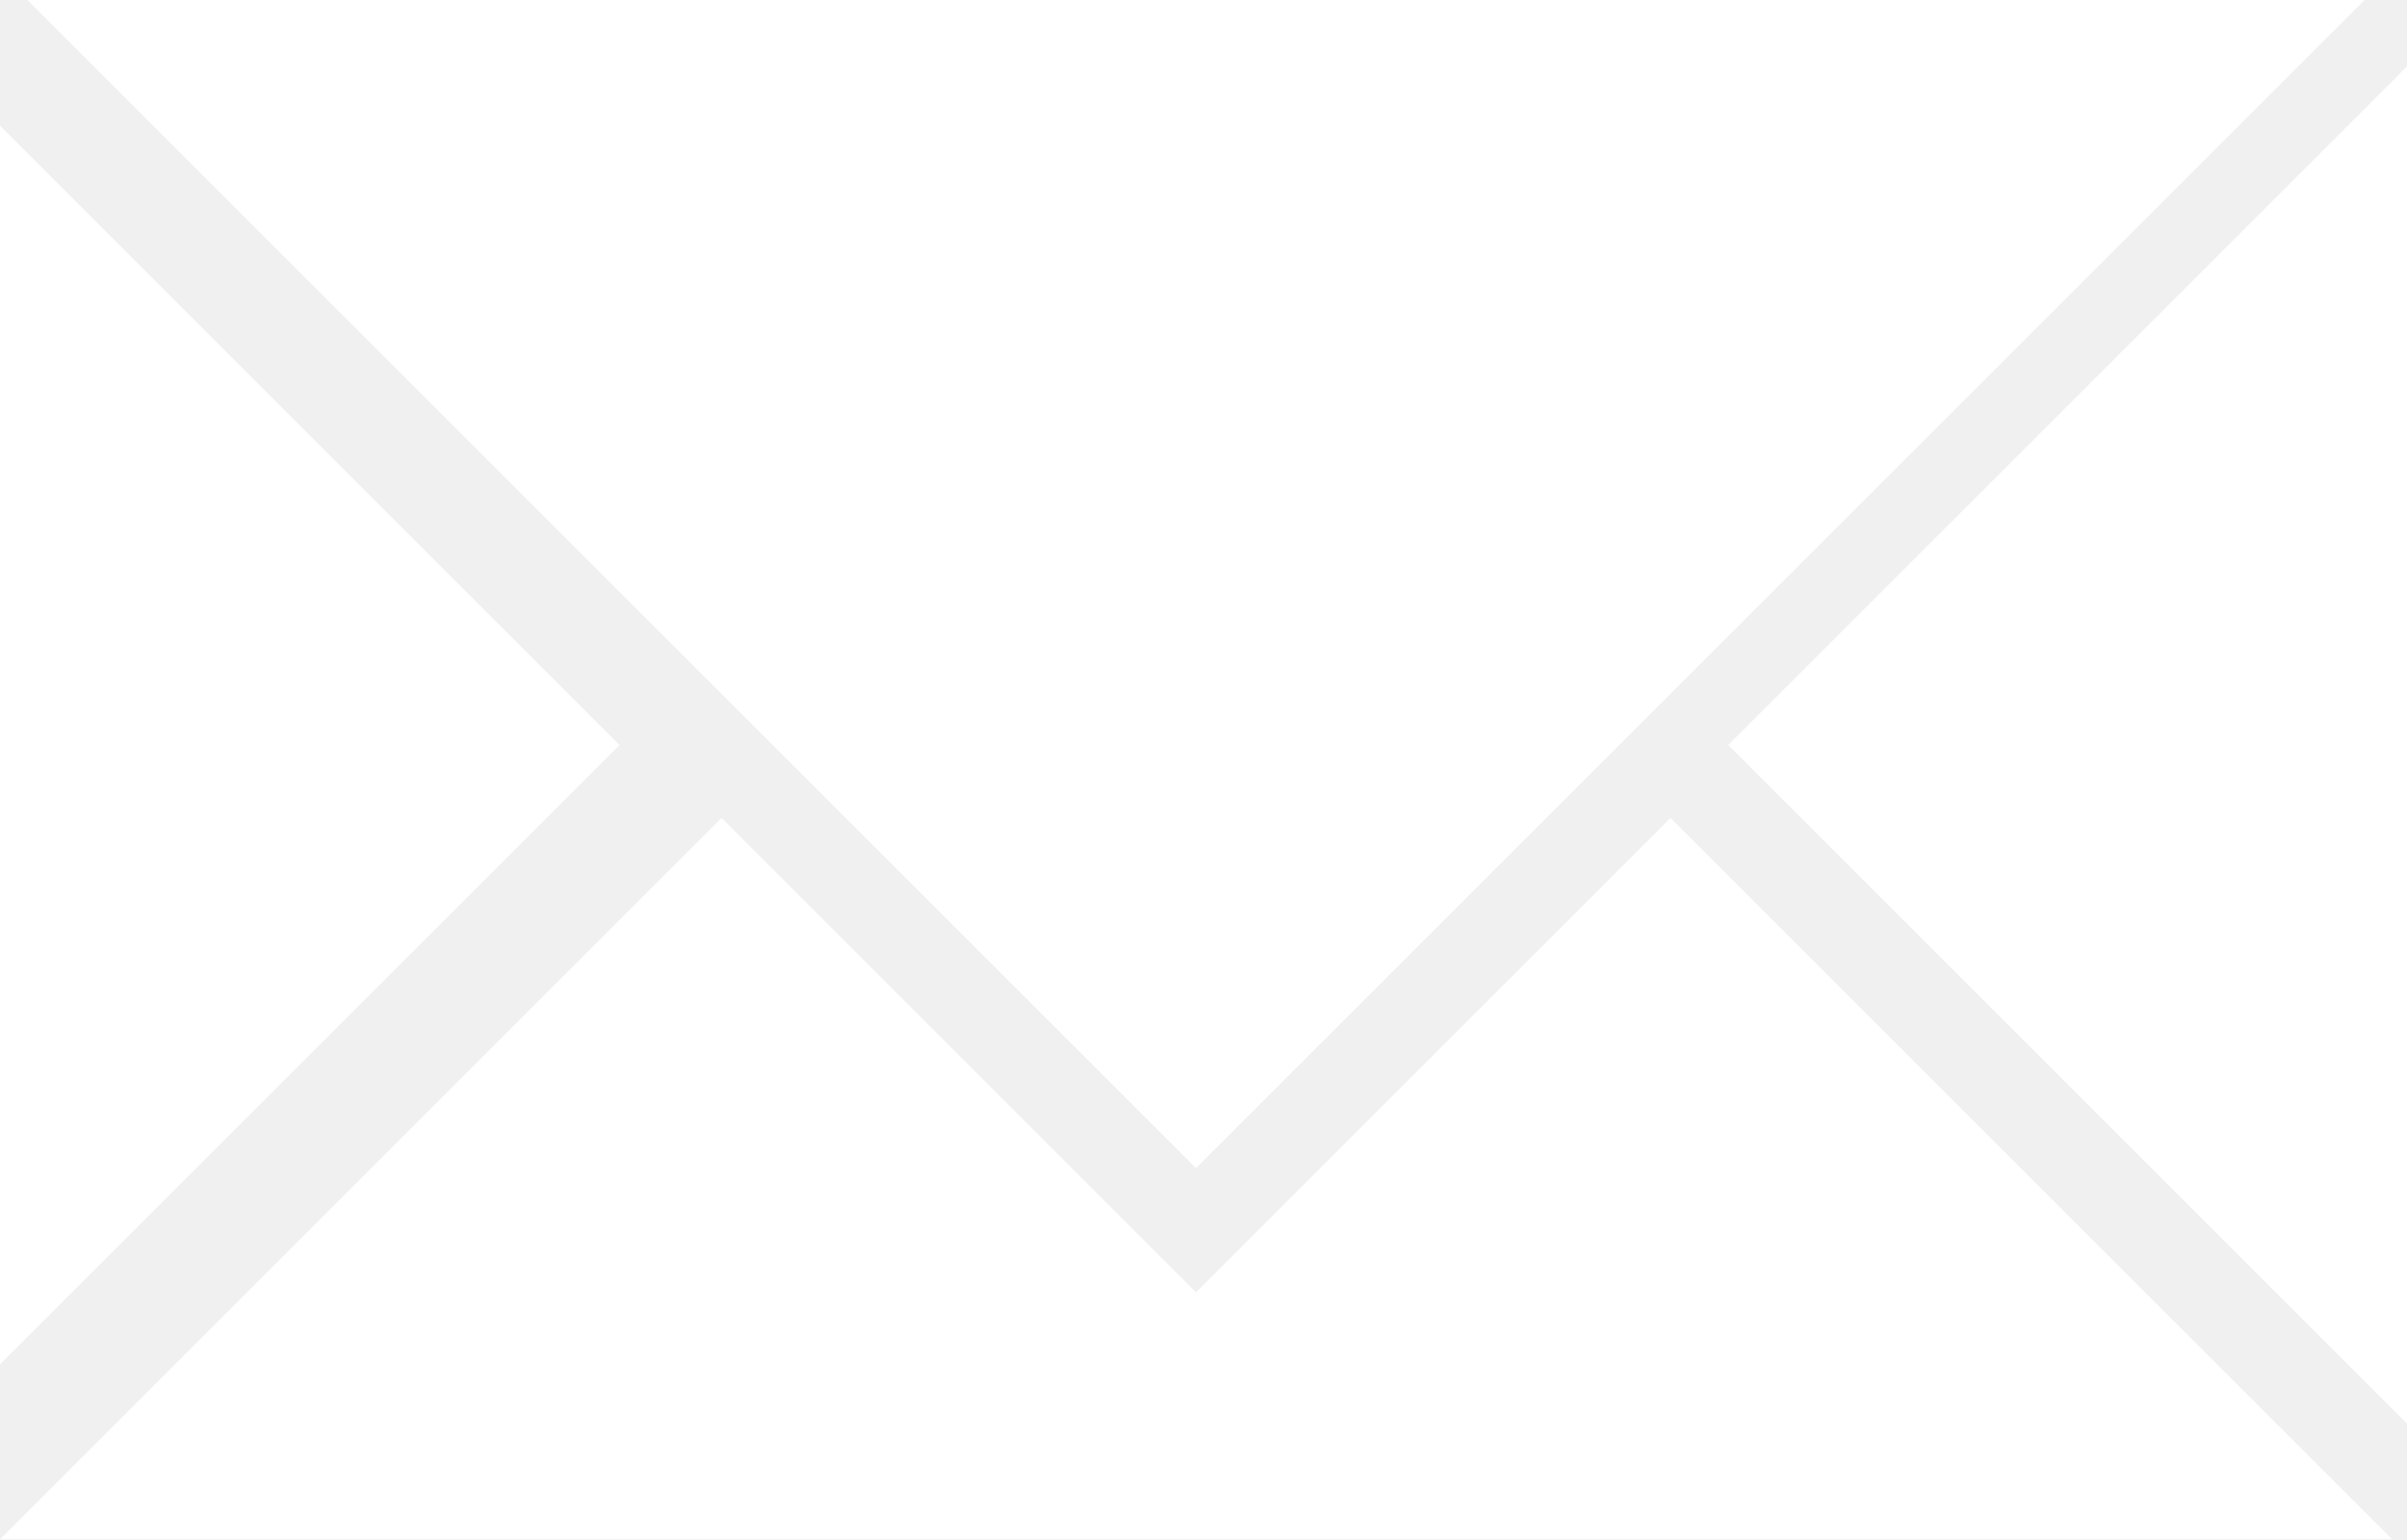
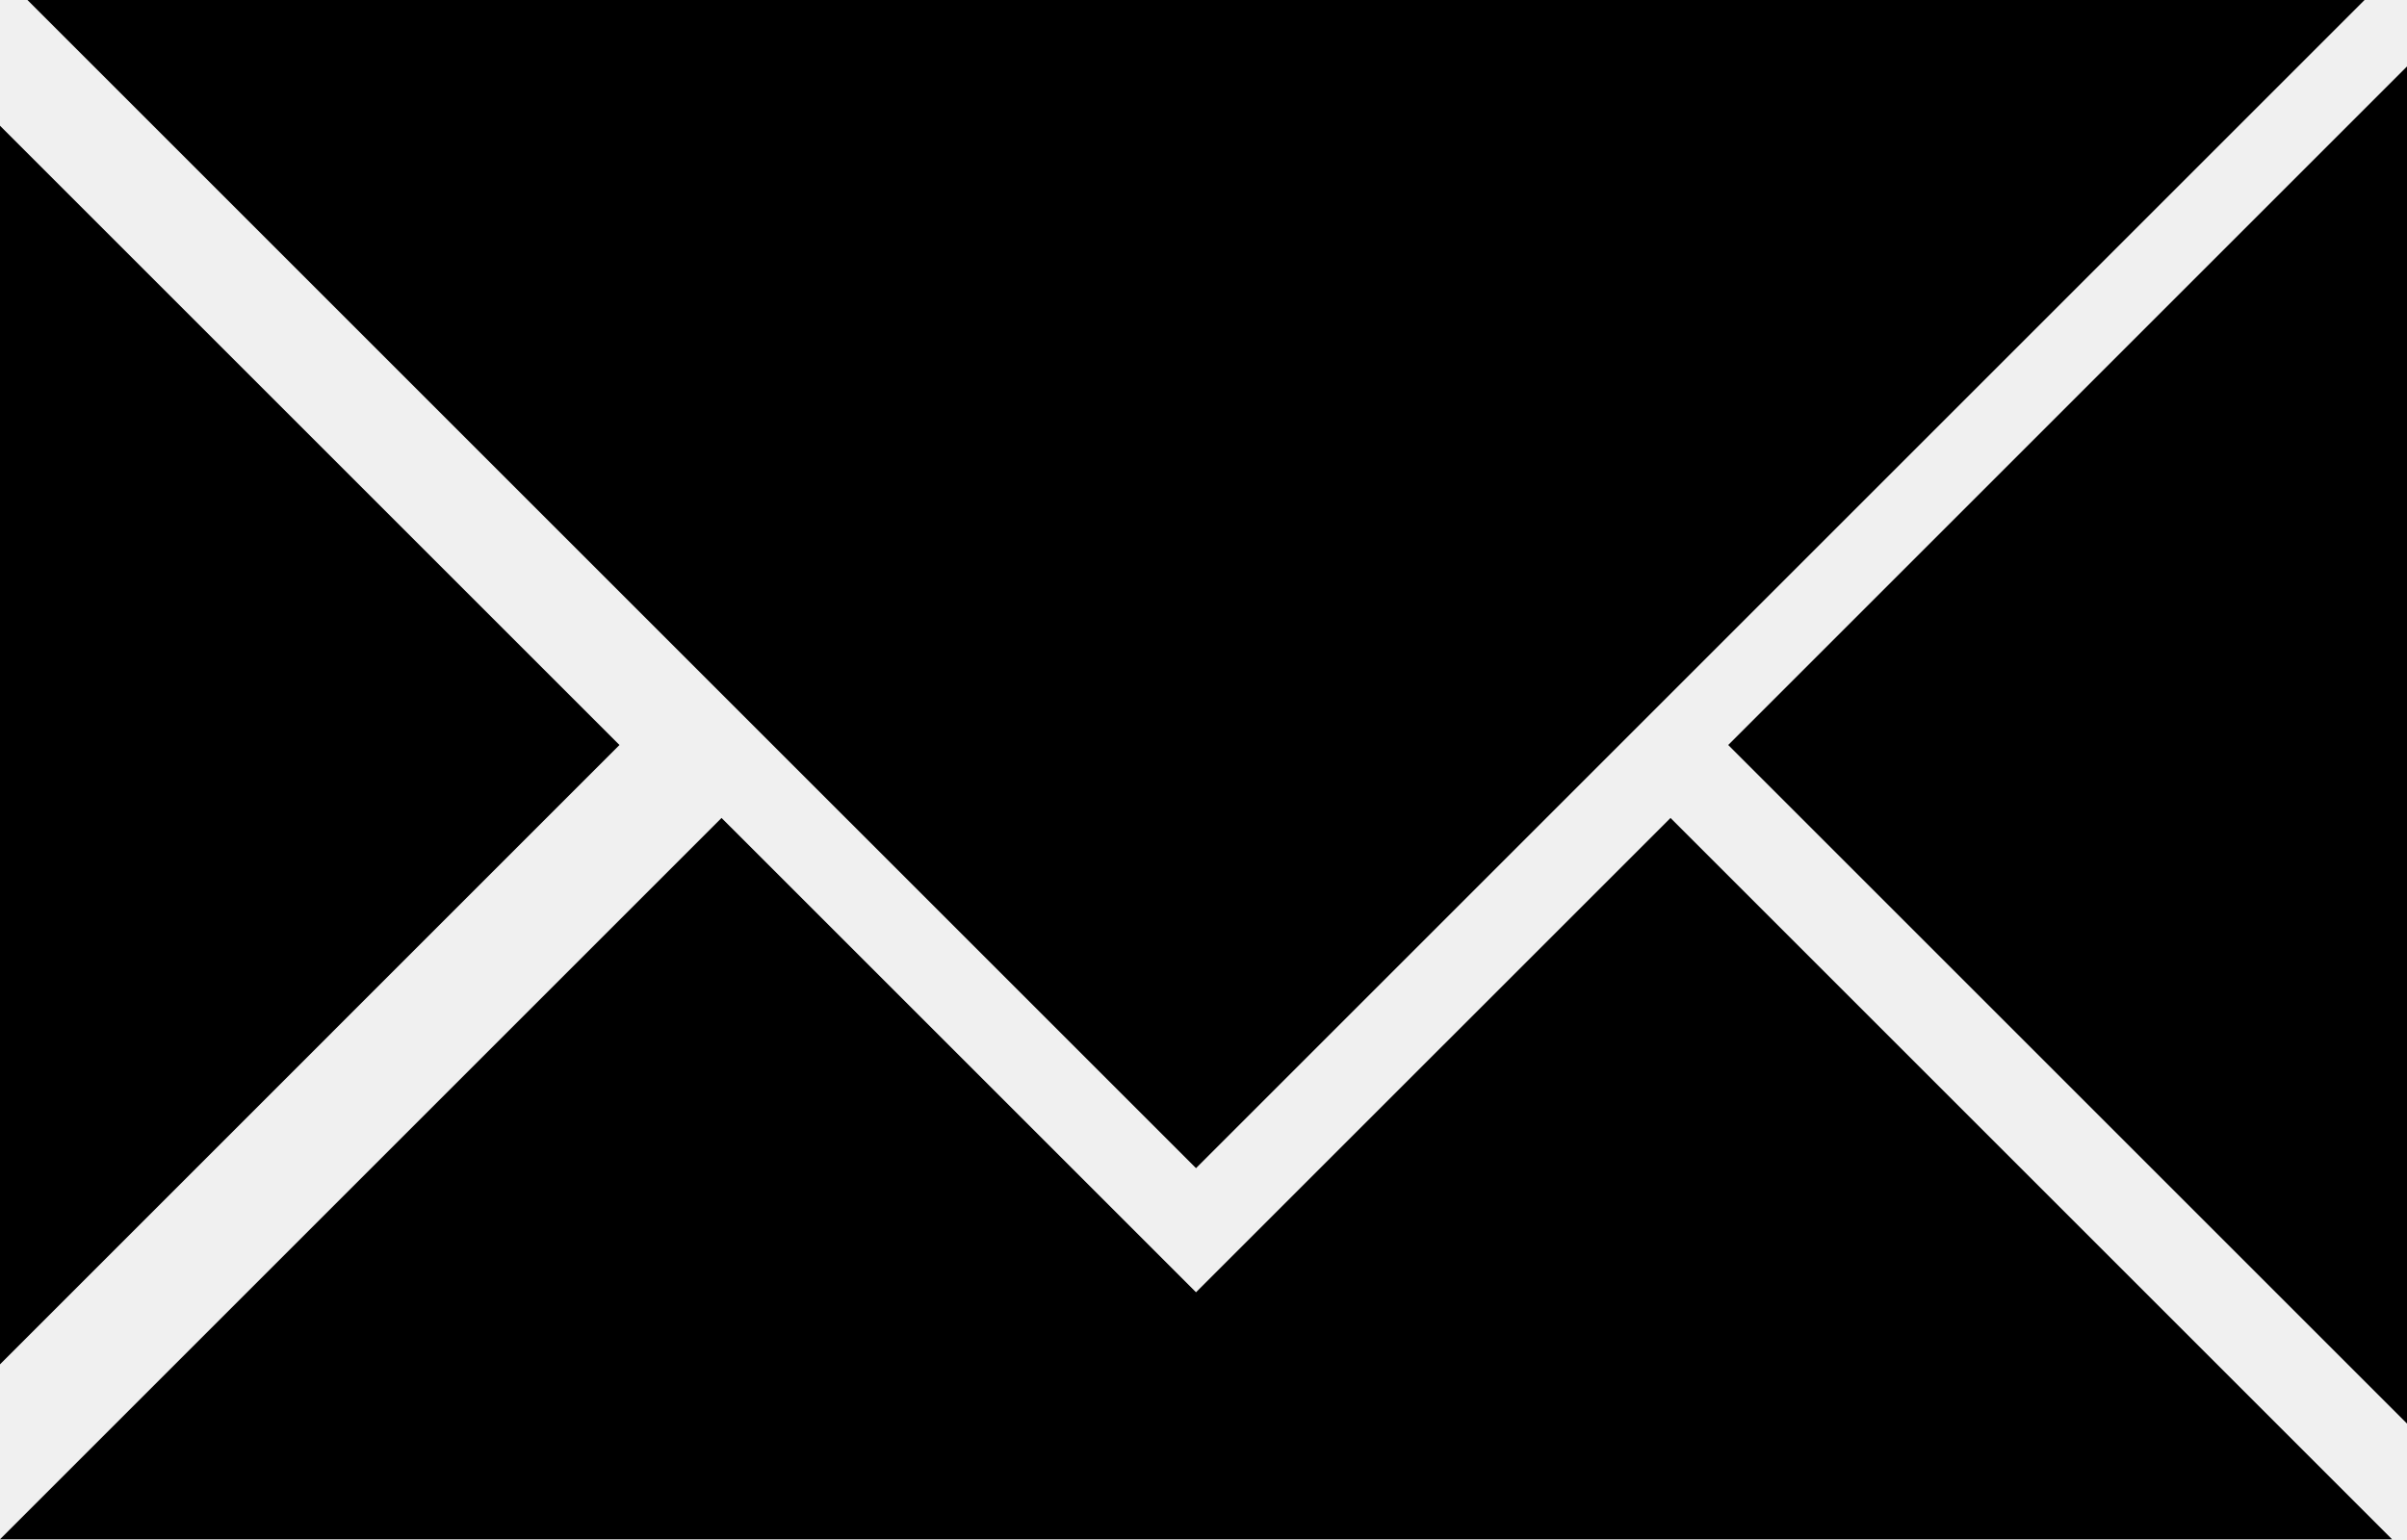
- <svg xmlns="http://www.w3.org/2000/svg" version="1.1" id="Layer_1" x="0px" y="0px" width="122.88px" height="78.607px" viewBox="0 0 122.88 78.607" enable-background="new 0 0 122.88 78.607" xml:space="preserve" fill="#fff">
+ <svg xmlns="http://www.w3.org/2000/svg" version="1.1" id="Layer_1" x="0px" y="0px" width="122.88px" height="78.607px" viewBox="0 0 122.88 78.607" enable-background="new 0 0 122.88 78.607" xml:space="preserve" fill="#000">
  <g>
    <path fill-rule="evenodd" clip-rule="evenodd" d="M61.058,65.992l24.224-24.221l36.837,36.836H73.673h-25.23H0l36.836-36.836 L61.058,65.992L61.058,65.992z M1.401,0l59.656,59.654L120.714,0H1.401L1.401,0z M0,69.673l31.625-31.628L0,6.42V69.673L0,69.673z M122.88,72.698L88.227,38.045L122.88,3.393V72.698L122.88,72.698z" />
  </g>
</svg>
